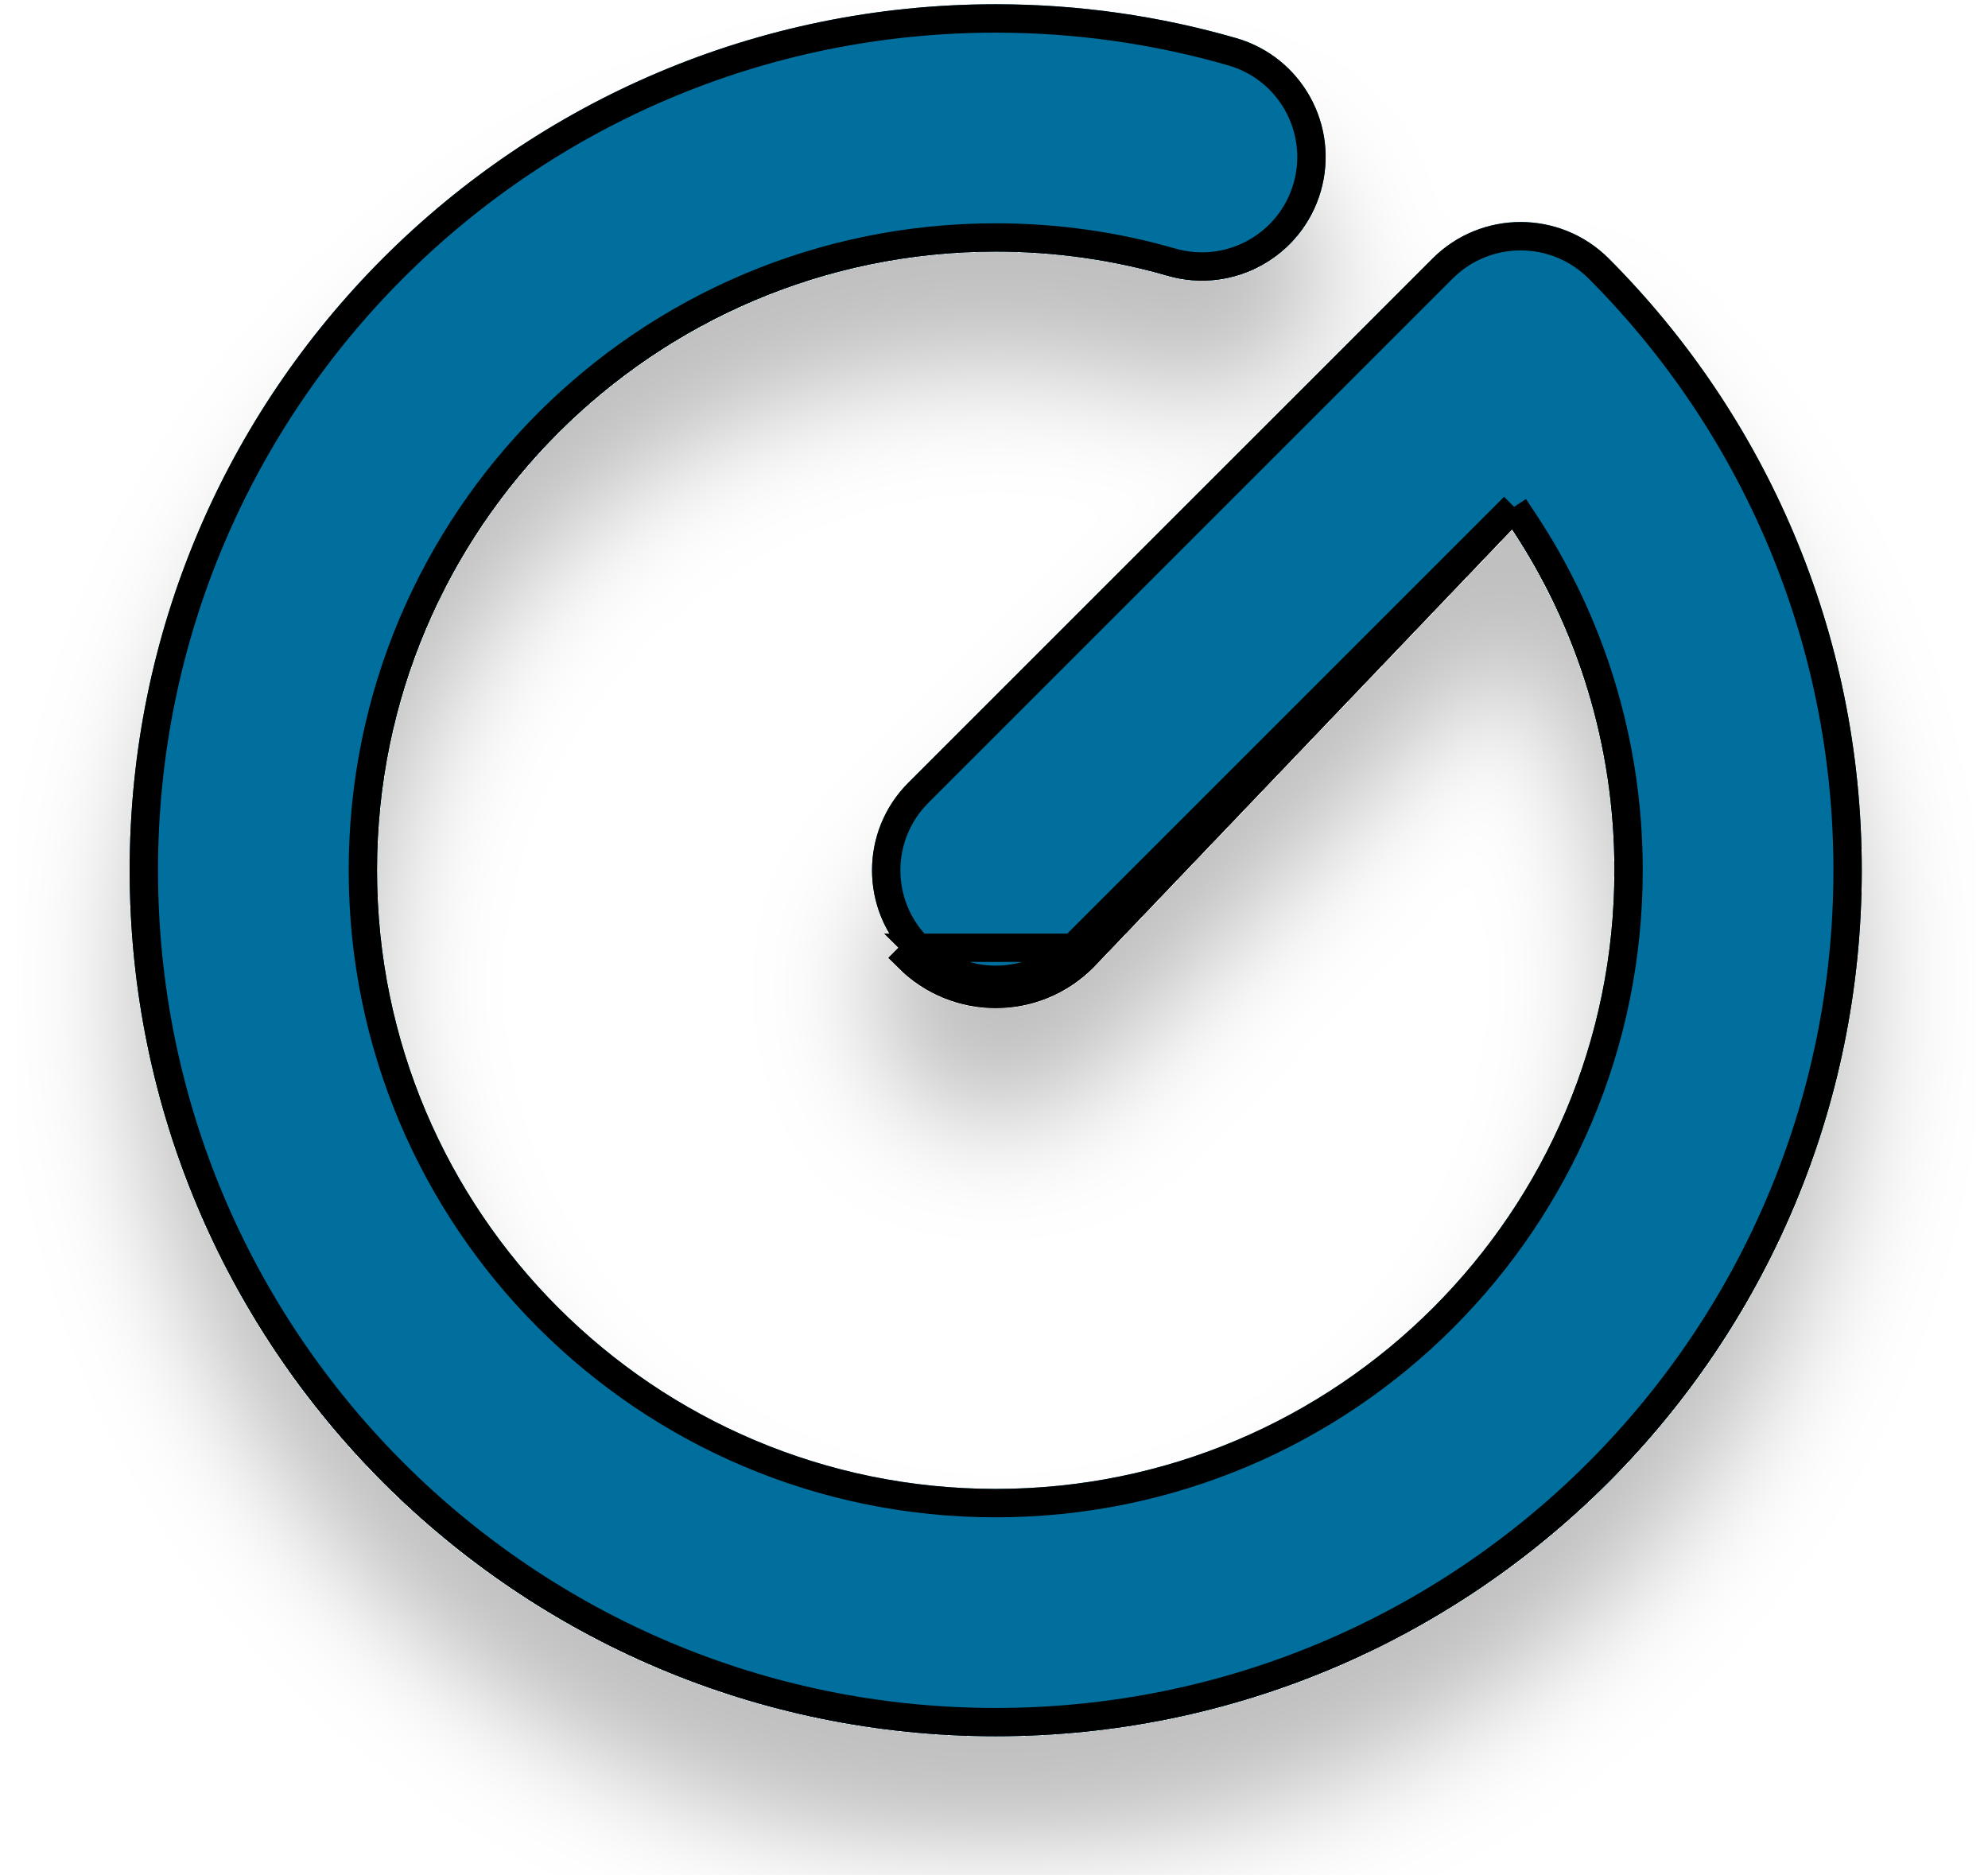
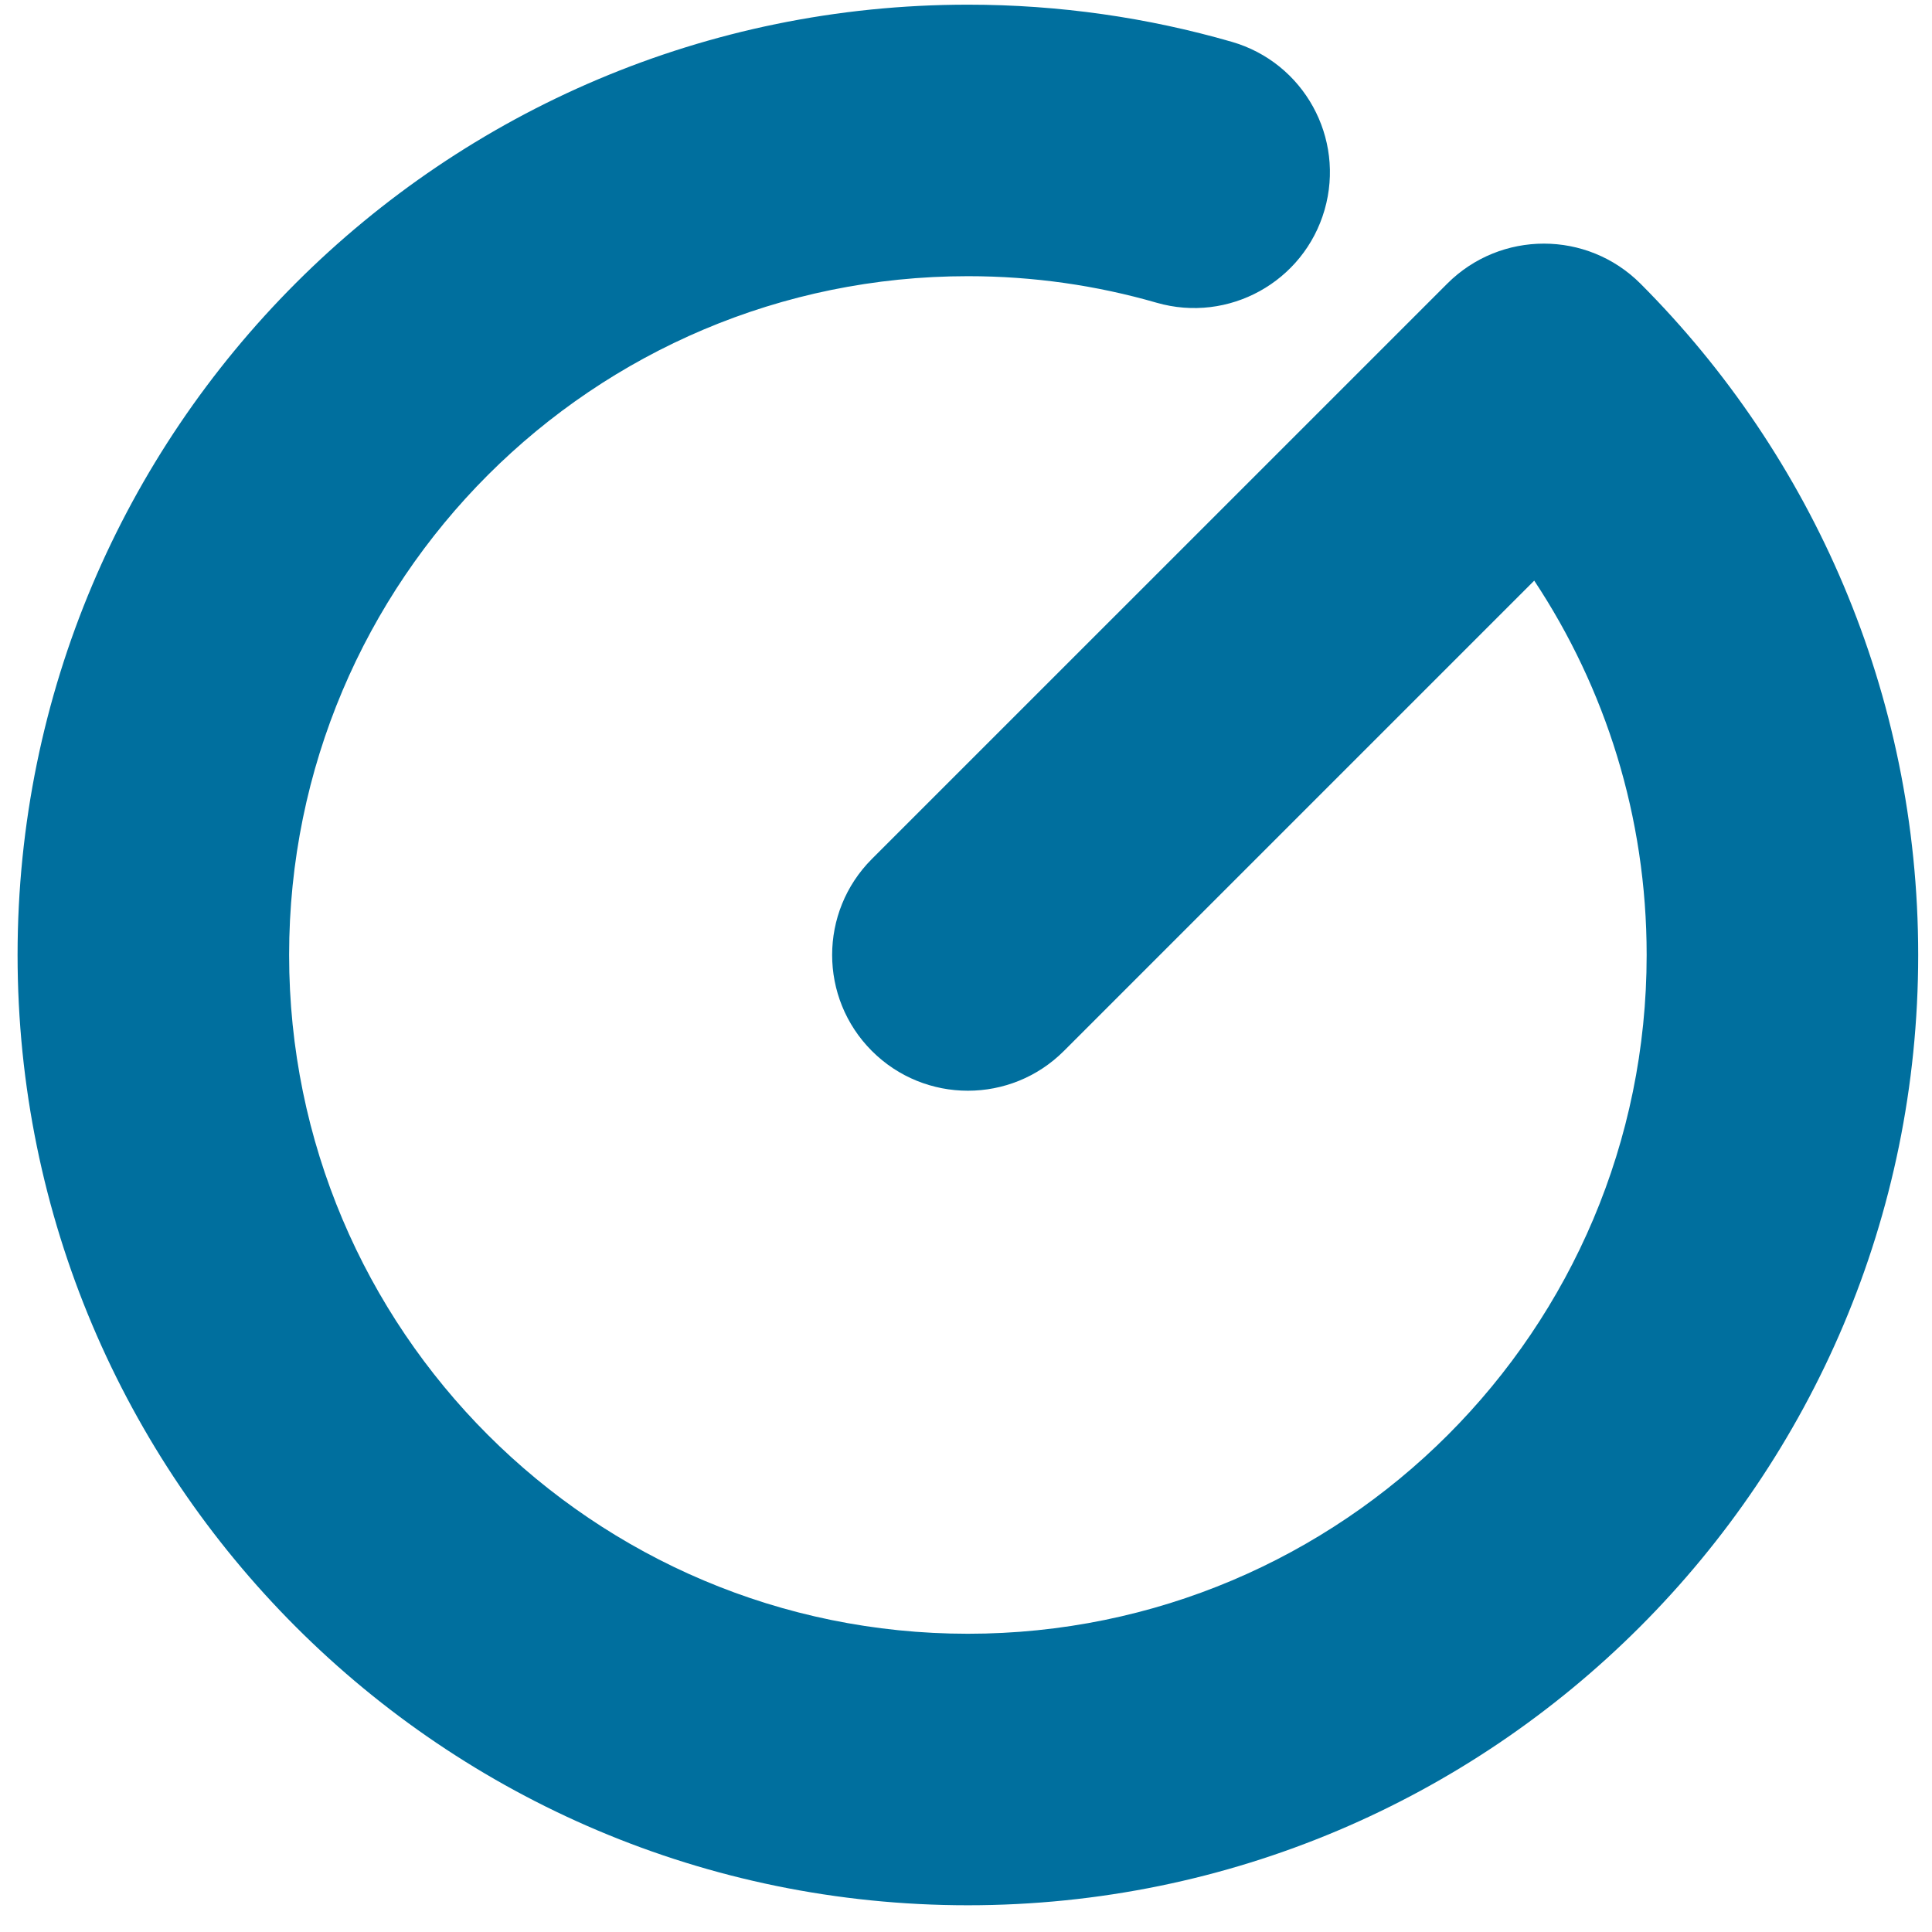
- <svg xmlns="http://www.w3.org/2000/svg" width="70" height="66" viewBox="0 0 70 66" fill="none">
-   <g filter="url(#filter0_d_1_30602)">
-     <path fill-rule="evenodd" clip-rule="evenodd" d="M35.06 8.863C23.03 8.863 13.278 18.616 13.278 30.646C13.278 42.676 23.03 52.429 35.06 52.429C47.091 52.429 56.843 42.676 56.843 30.646C56.843 26.204 55.517 22.077 53.235 18.633L38.141 33.727C36.44 35.428 33.681 35.428 31.98 33.727C30.279 32.025 30.279 29.267 31.98 27.565L50.443 9.103C52.155 7.391 54.934 7.388 56.648 9.106C62.148 14.618 65.557 22.238 65.557 30.646C65.557 47.489 51.903 61.142 35.06 61.142C18.218 61.142 4.564 47.489 4.564 30.646C4.564 13.803 18.218 0.15 35.06 0.15C37.993 0.15 40.835 0.565 43.529 1.342C45.841 2.009 47.174 4.424 46.507 6.736C45.84 9.048 43.425 10.381 41.114 9.714C39.197 9.161 37.167 8.863 35.06 8.863Z" fill="#006F9E" />
-     <path d="M53.314 17.847L53.652 18.357C55.987 21.88 57.343 26.103 57.343 30.646C57.343 42.952 47.367 52.929 35.06 52.929C22.754 52.929 12.778 42.952 12.778 30.646C12.778 18.339 22.754 8.363 35.06 8.363C37.215 8.363 39.291 8.668 41.252 9.234C43.299 9.824 45.436 8.644 46.027 6.597C46.617 4.551 45.437 2.413 43.391 1.823C40.741 1.058 37.945 0.65 35.06 0.65C18.494 0.65 5.064 14.08 5.064 30.646C5.064 47.212 18.494 60.642 35.06 60.642C51.627 60.642 65.057 47.212 65.057 30.646C65.057 22.376 61.705 14.881 56.295 9.459C54.776 7.937 52.313 7.939 50.796 9.456L32.333 27.919C32.333 27.919 32.333 27.919 32.333 27.919C30.828 29.425 30.828 31.867 32.333 33.373C32.333 33.373 32.333 33.373 32.333 33.373M53.314 17.847L38.141 33.727C36.44 35.428 33.681 35.428 31.98 33.727L32.333 33.373M53.314 17.847L52.882 18.279L37.788 33.373L53.314 17.847ZM32.333 33.373C33.84 34.879 36.282 34.879 37.788 33.373L32.333 33.373Z" stroke="black" />
-   </g>
-   <defs>
-     <filter id="filter0_d_1_30602" x="0.564" y="0.15" width="68.992" height="68.992" filterUnits="userSpaceOnUse" color-interpolation-filters="sRGB">
-       <feFlood flood-opacity="0" result="BackgroundImageFix" />
-       <feColorMatrix in="SourceAlpha" type="matrix" values="0 0 0 0 0 0 0 0 0 0 0 0 0 0 0 0 0 0 127 0" result="hardAlpha" />
-       <feOffset dy="4" />
-       <feGaussianBlur stdDeviation="2" />
-       <feComposite in2="hardAlpha" operator="out" />
-       <feColorMatrix type="matrix" values="0 0 0 0 0 0 0 0 0 0 0 0 0 0 0 0 0 0 0.25 0" />
-       <feBlend mode="normal" in2="BackgroundImageFix" result="effect1_dropShadow_1_30602" />
-       <feBlend mode="normal" in="SourceGraphic" in2="effect1_dropShadow_1_30602" result="shape" />
-     </filter>
-   </defs>
+ <svg xmlns="http://www.w3.org/2000/svg" width="62" height="62" viewBox="0 0 62 62" fill="none">
+   <path fill-rule="evenodd" clip-rule="evenodd" d="M31.061 8.863C19.03 8.863 9.278 18.616 9.278 30.646C9.278 42.676 19.03 52.429 31.061 52.429C43.091 52.429 52.843 42.676 52.843 30.646C52.843 26.204 51.517 22.077 49.235 18.633L34.141 33.727C32.44 35.428 29.681 35.428 27.98 33.727C26.279 32.025 26.279 29.267 27.98 27.565L46.443 9.103C48.155 7.391 50.934 7.388 52.648 9.106C58.148 14.618 61.557 22.238 61.557 30.646C61.557 47.489 47.903 61.142 31.061 61.142C14.218 61.142 0.564 47.489 0.564 30.646C0.564 13.803 14.218 0.15 31.061 0.15C33.993 0.15 36.835 0.565 39.529 1.342C41.841 2.009 43.174 4.424 42.507 6.736C41.84 9.048 39.425 10.381 37.114 9.714C35.197 9.161 33.167 8.863 31.061 8.863Z" fill="#006F9E" />
</svg>
